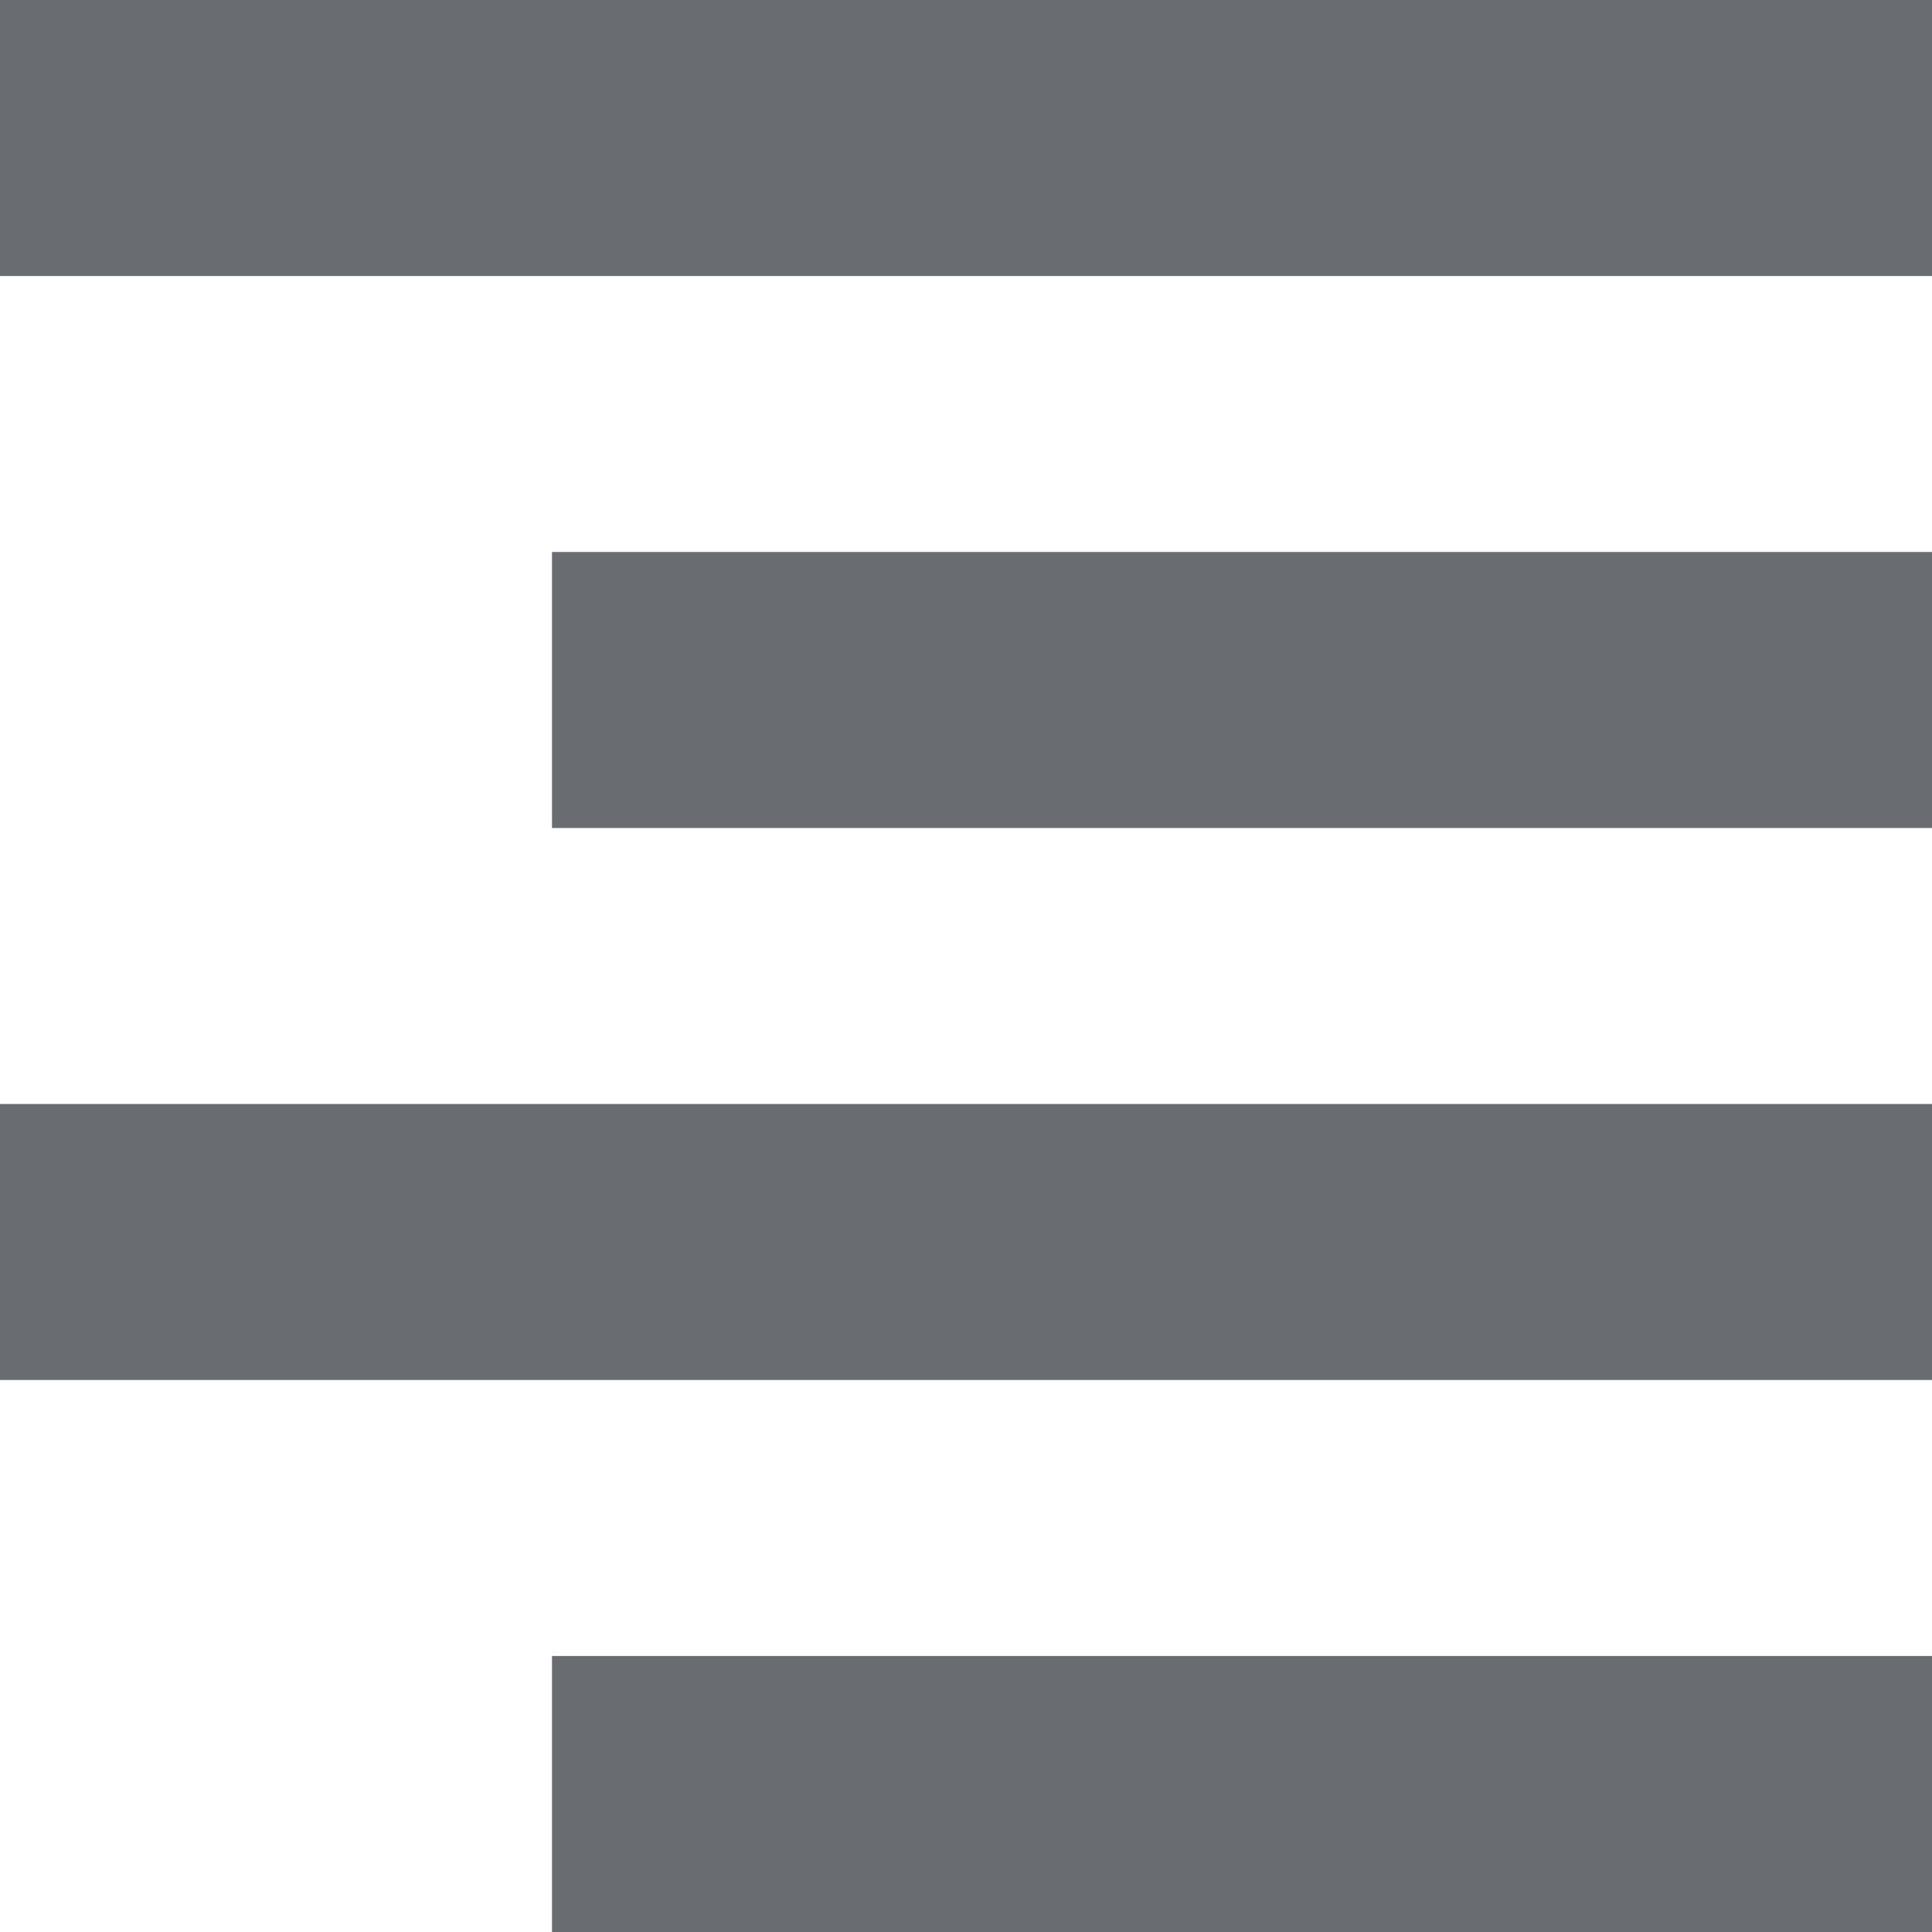
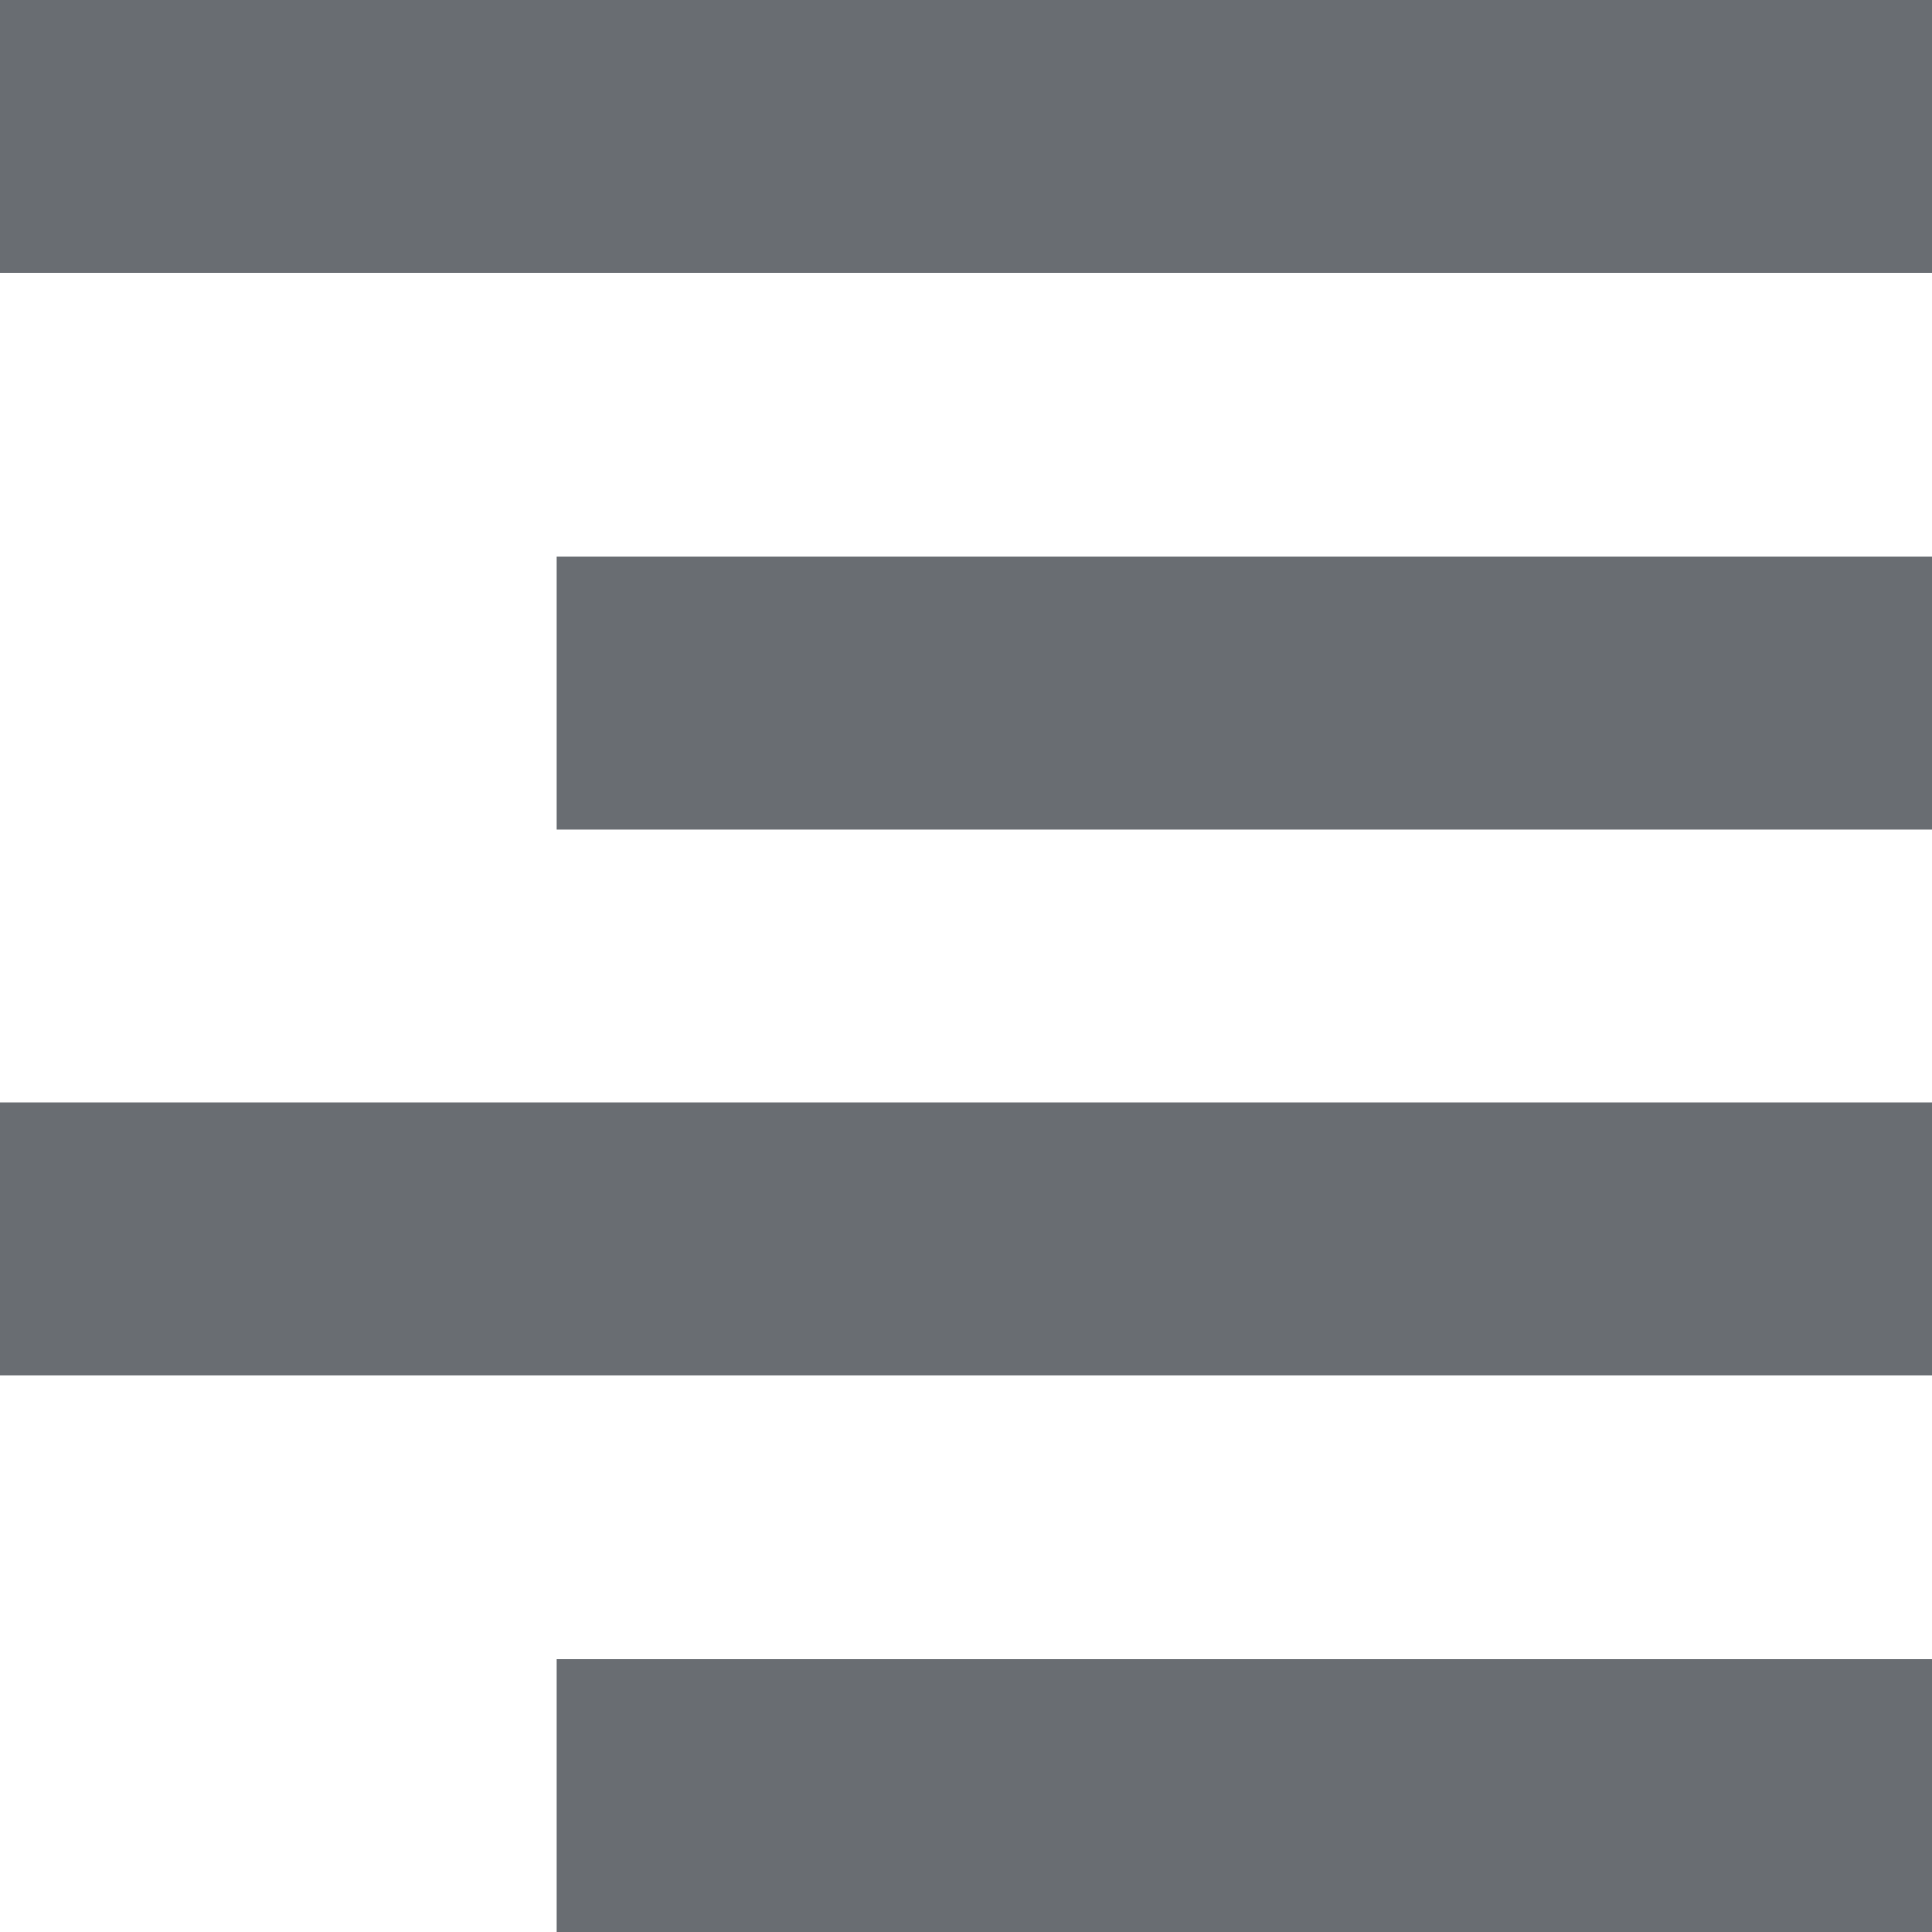
- <svg xmlns="http://www.w3.org/2000/svg" id="Layer_1" data-name="Layer 1" viewBox="0 0 14 14">
-   <path d="M9,17H19v2H9ZM5,13H19v2H5ZM9,9H19v2H9ZM5,5H19V7H5Z" transform="translate(-5 -5)" fill="#696d72" fill-rule="evenodd" />
+ <svg xmlns="http://www.w3.org/2000/svg" viewBox="0 0 17 17">
+   <path d="M8.4,18.1H20.5v2.4H8.4ZM3.5,13.2h17v2.4H3.5ZM8.4,8.4H20.5v2.4H8.4ZM3.5,3.5h17V5.9H3.5Z" transform="translate(-3.5 -3.5)" fill="#696d72" fill-rule="evenodd" />
</svg>
